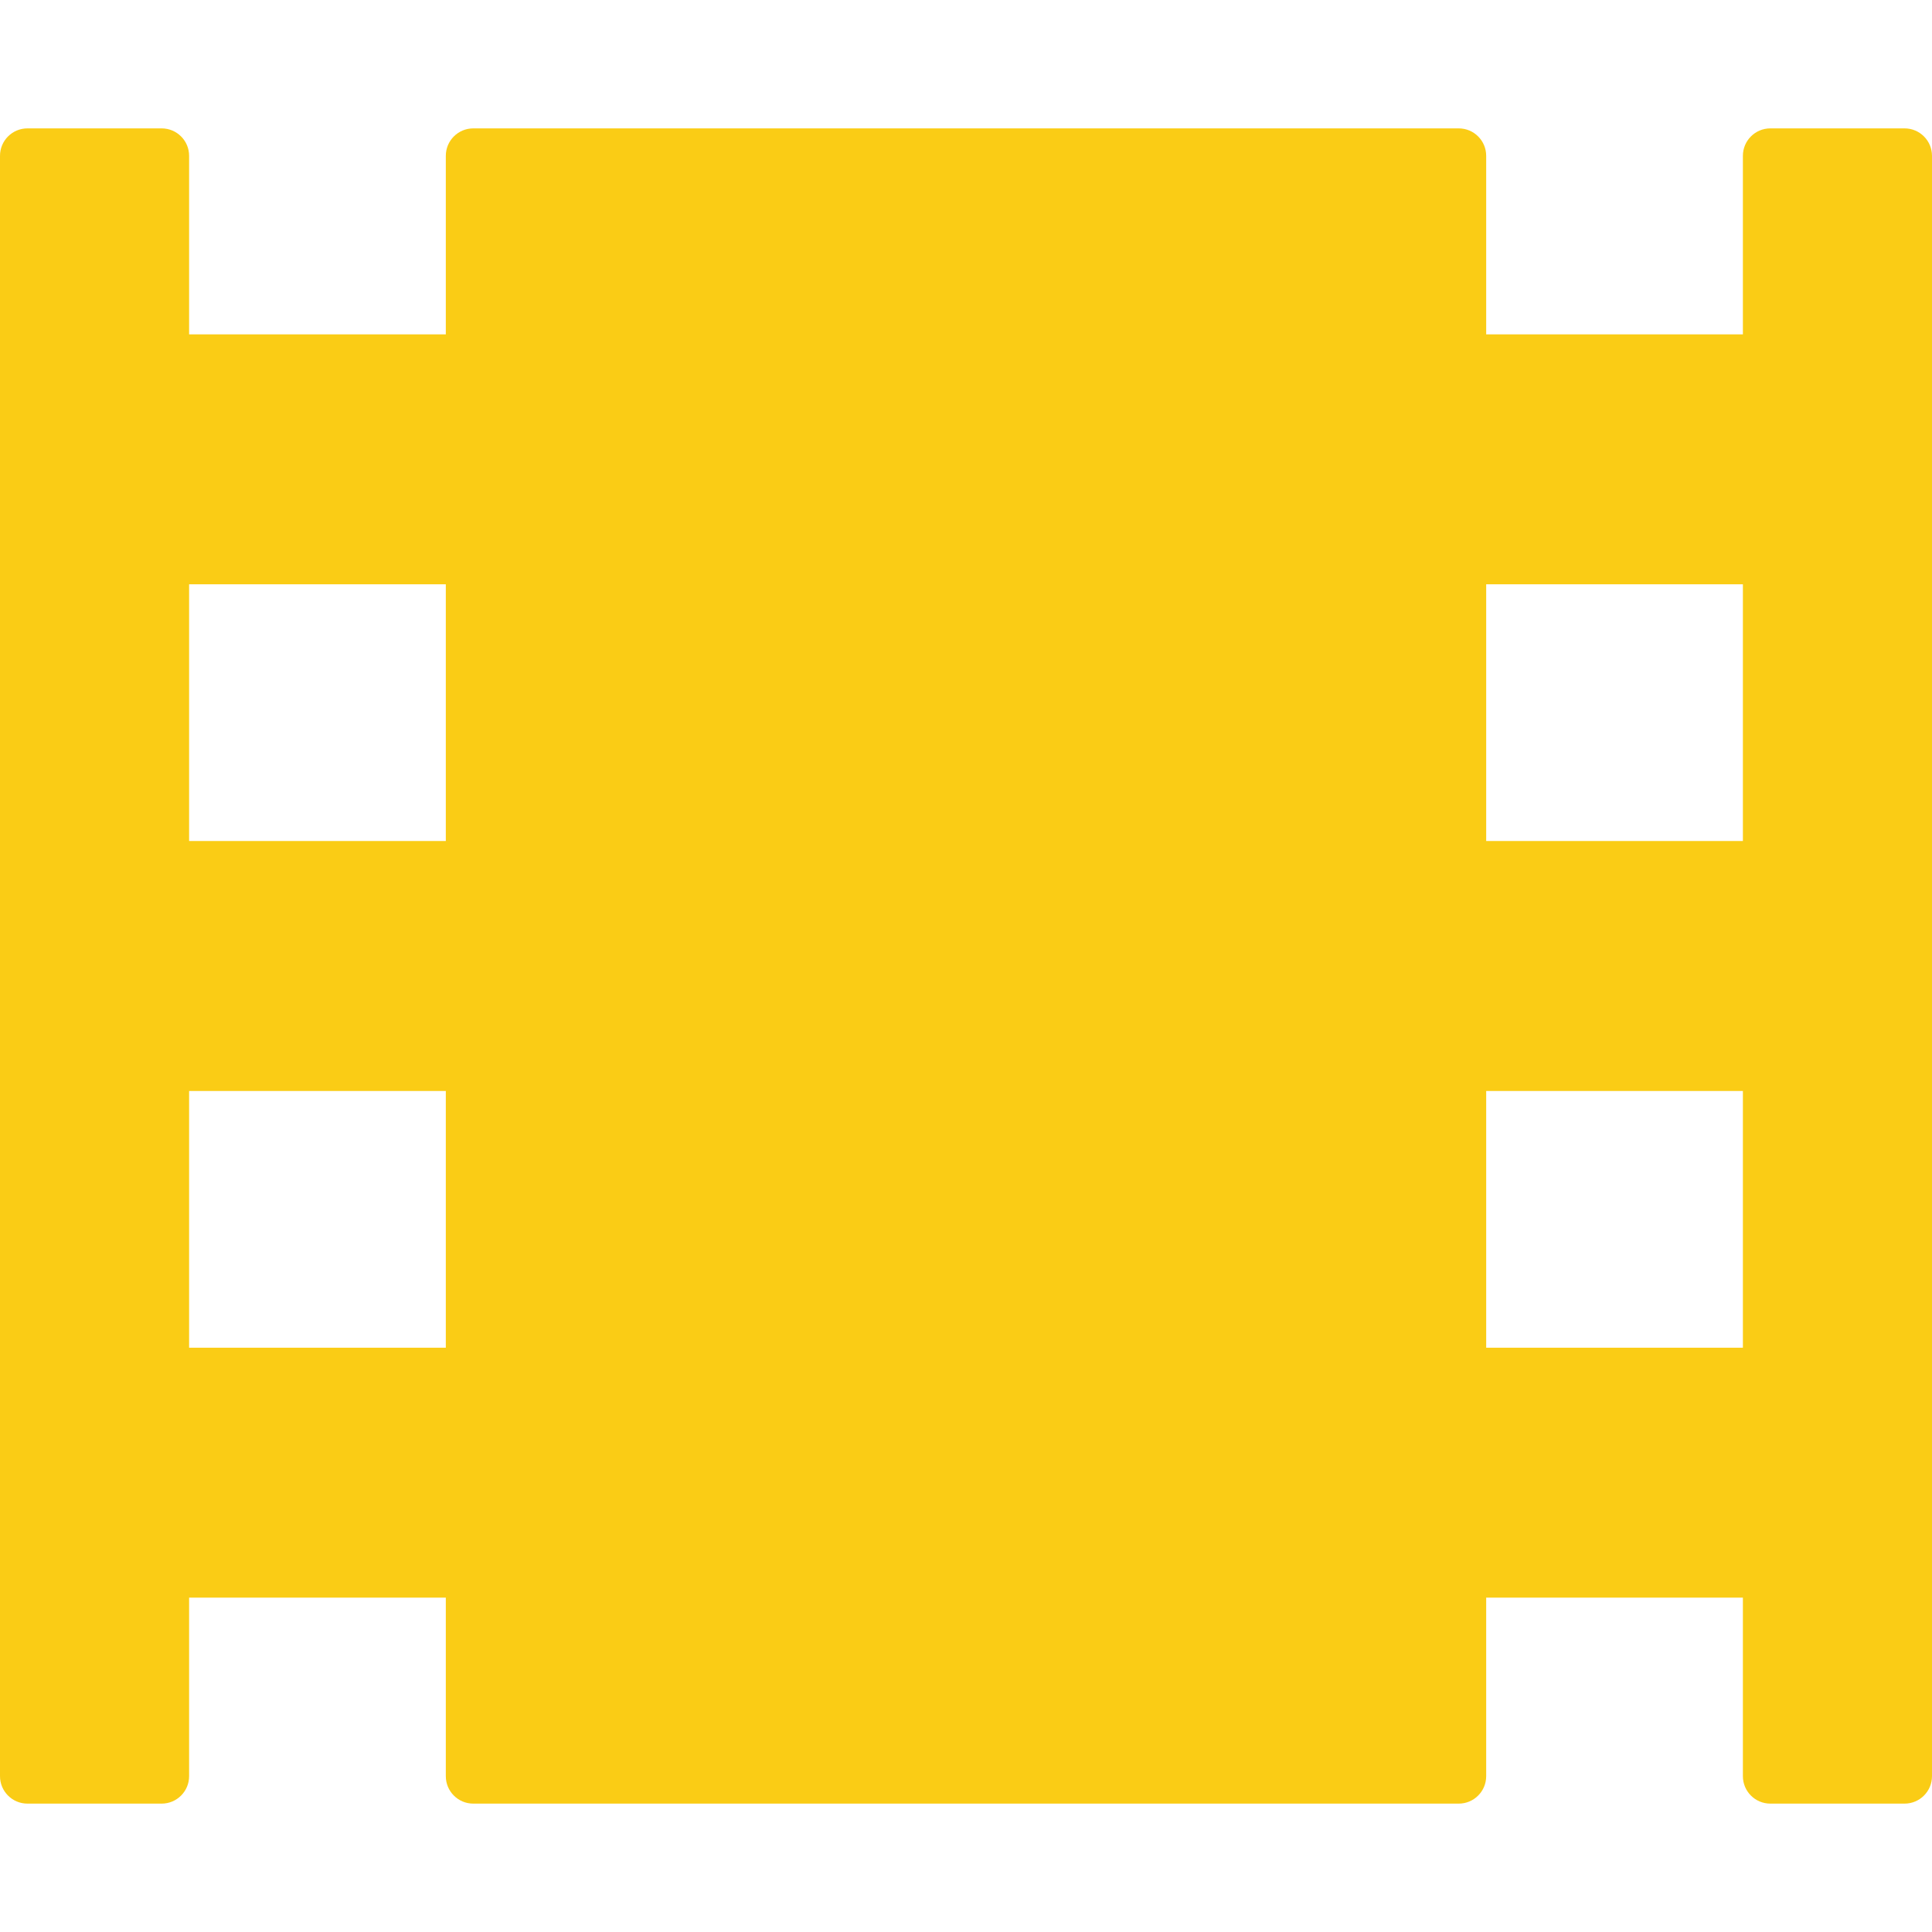
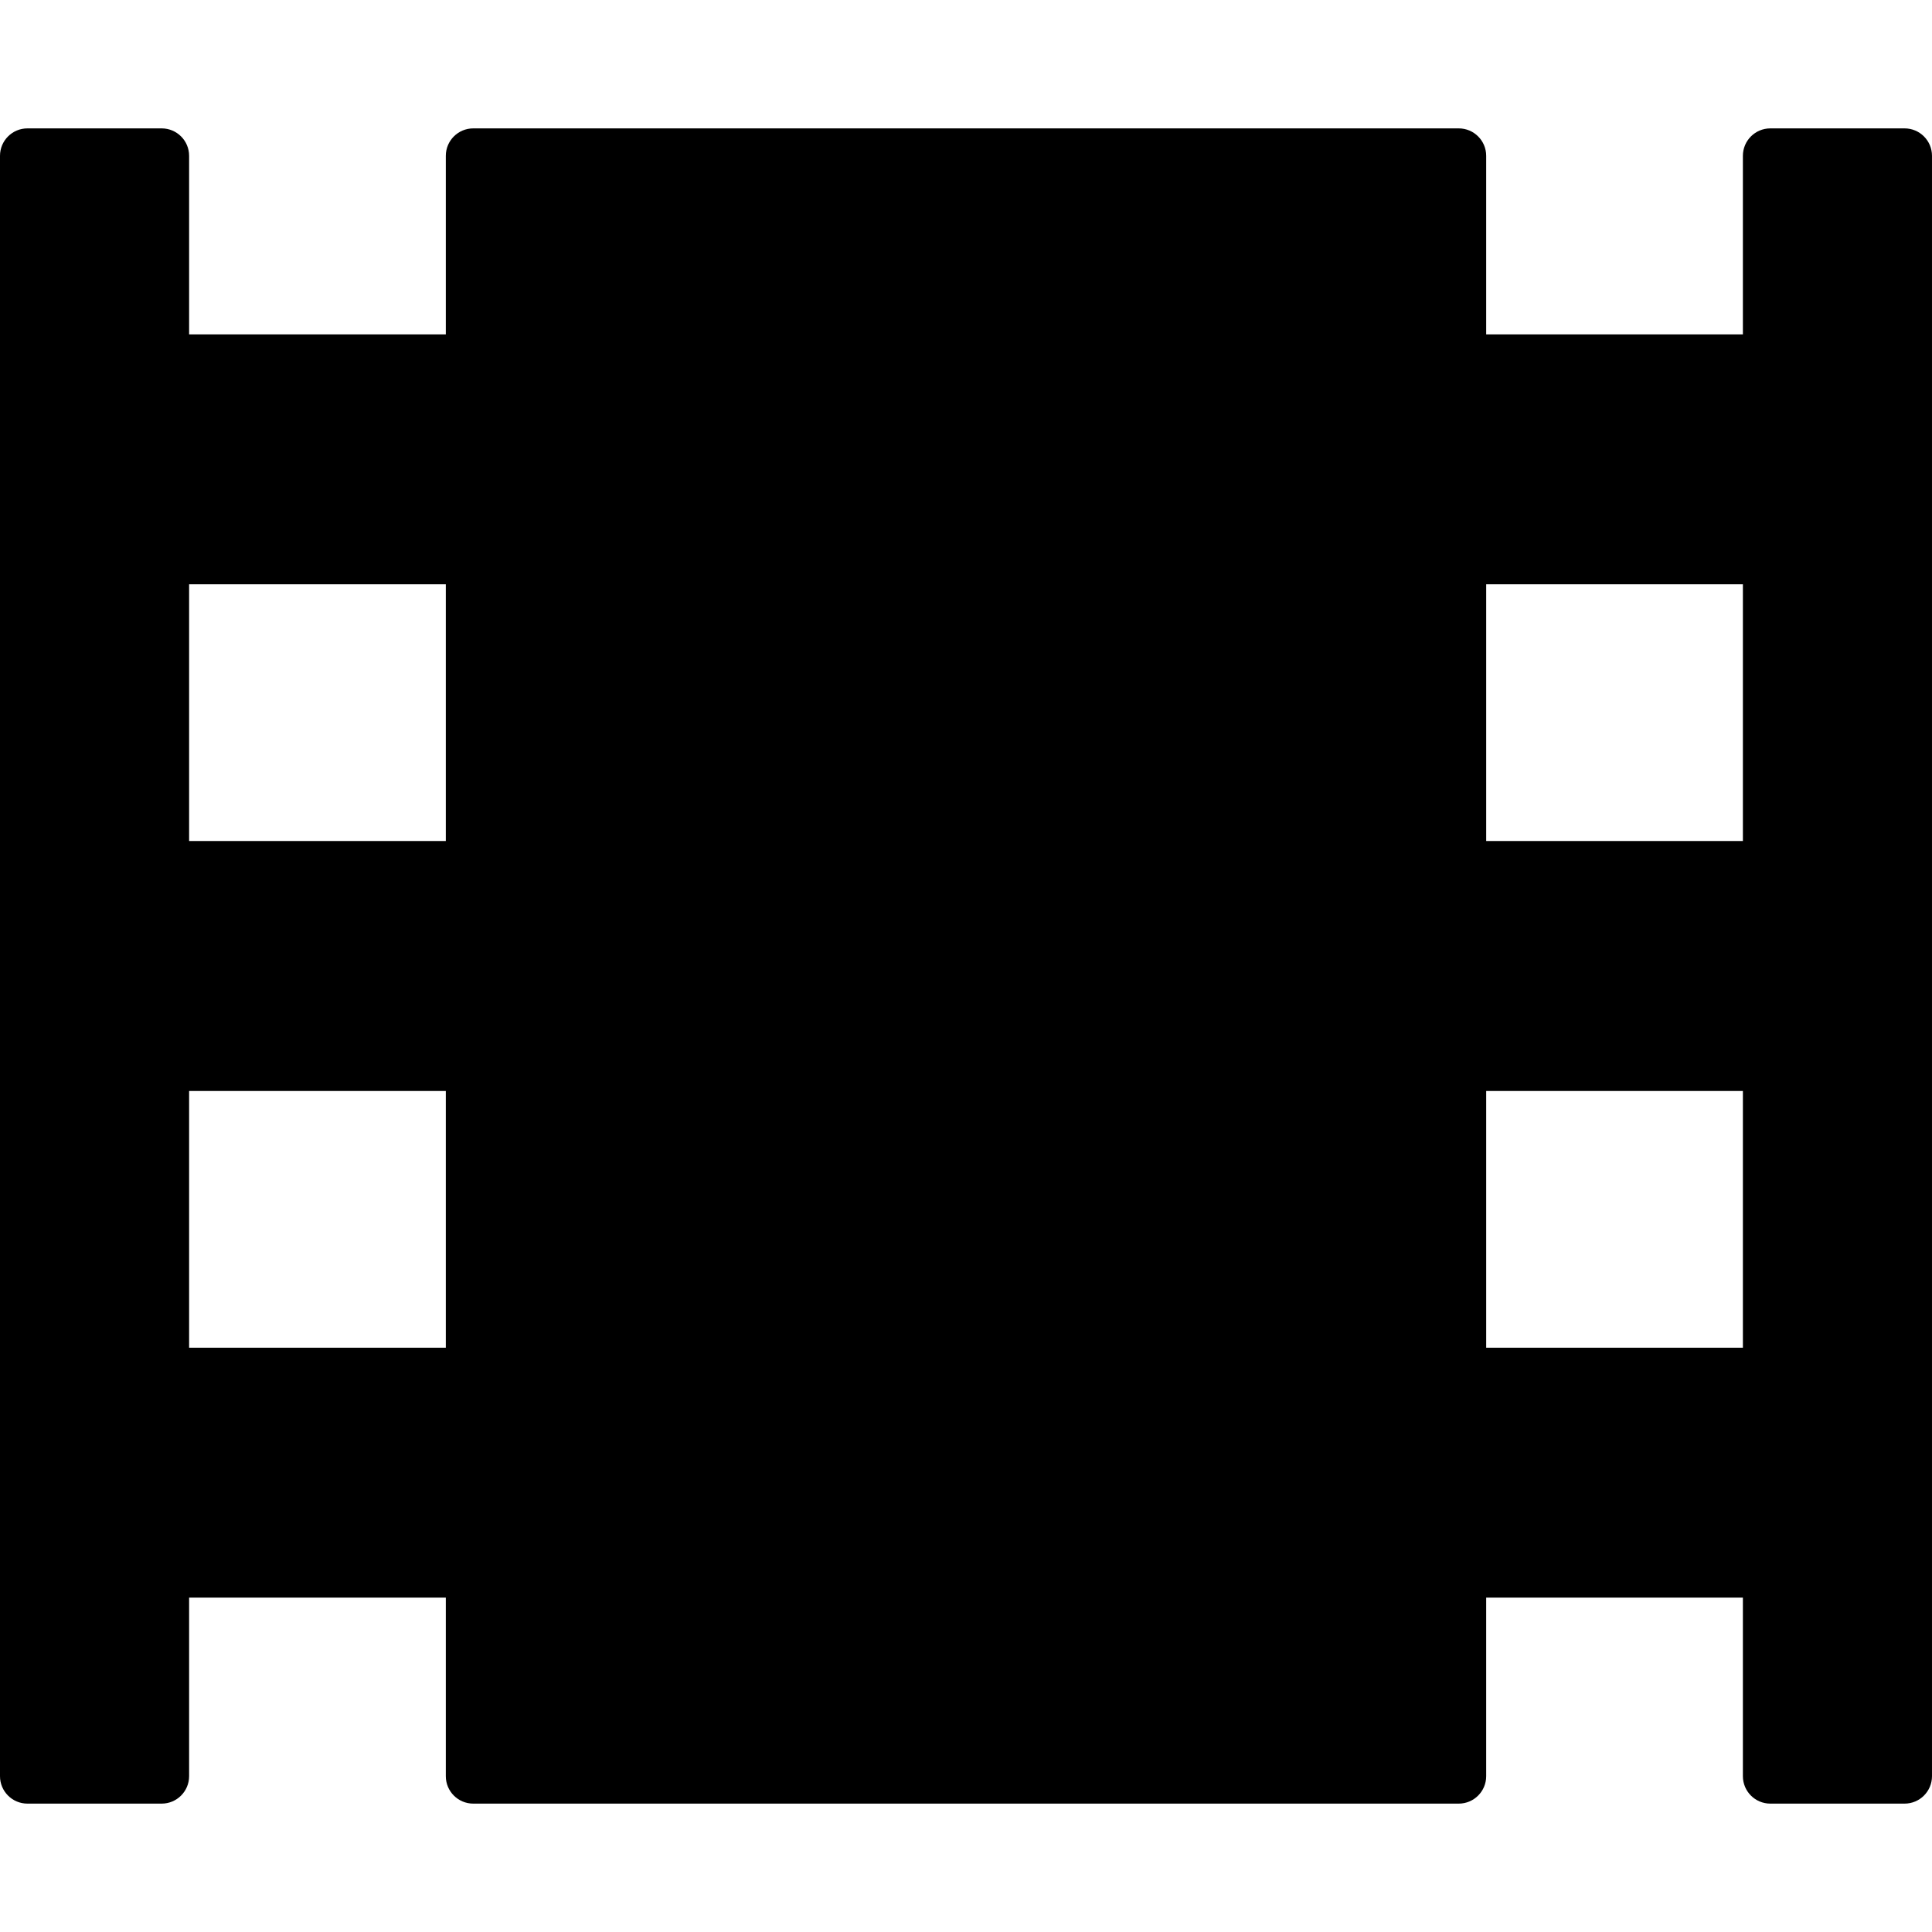
- <svg xmlns="http://www.w3.org/2000/svg" width="404.021" height="404.021" style="enable-background:new 0 0 404.021 404.021" xml:space="preserve">
-   <path style="fill:#facc15" d="M5.738 377.174h28.07c3.17 0 5.739-2.569 5.739-5.739v-37.333H93.23v37.333c0 3.17 2.57 5.739 5.739 5.739h206.083c3.17 0 5.74-2.569 5.74-5.739v-37.333h53.682v37.333c0 3.17 2.57 5.739 5.74 5.739h28.07c3.168 0 5.736-2.569 5.736-5.739V32.587c0-3.17-2.568-5.739-5.736-5.739h-28.07c-3.17 0-5.74 2.569-5.74 5.739V69.92h-53.682V32.587c0-3.17-2.57-5.739-5.74-5.739H98.969c-3.169 0-5.739 2.569-5.739 5.739V69.92H39.547V32.587c0-3.17-2.569-5.739-5.739-5.739H5.738C2.569 26.848 0 29.417 0 32.587v338.848c-.001 3.169 2.568 5.739 5.738 5.739zm305.055-254.982h53.682v53.684h-53.682v-53.684zm0 105.954h53.682v53.684h-53.682v-53.684zM39.547 122.192H93.23v53.684H39.547v-53.684zm0 105.954H93.23v53.684H39.547v-53.684z" />
+ <svg xmlns="http://www.w3.org/2000/svg" viewBox="0 0 404.021 404.021" style="enable-background:new 0 0 404.021 404.021" xml:space="preserve">
+   <path d="M5.738 377.174h28.07c3.17 0 5.739-2.569 5.739-5.739v-37.333H93.23v37.333c0 3.17 2.57 5.739 5.739 5.739h206.083c3.17 0 5.74-2.569 5.74-5.739v-37.333h53.682v37.333c0 3.17 2.57 5.739 5.74 5.739h28.07c3.168 0 5.736-2.569 5.736-5.739V32.587c0-3.17-2.568-5.739-5.736-5.739h-28.07c-3.17 0-5.74 2.569-5.74 5.739V69.92h-53.682V32.587c0-3.17-2.57-5.739-5.74-5.739H98.969c-3.169 0-5.739 2.569-5.739 5.739V69.92H39.547V32.587c0-3.17-2.569-5.739-5.739-5.739H5.738C2.569 26.848 0 29.417 0 32.587v338.848c-.001 3.169 2.568 5.739 5.738 5.739zm305.055-254.982h53.682v53.684h-53.682v-53.684zm0 105.954h53.682v53.684h-53.682v-53.684zM39.547 122.192H93.23v53.684H39.547v-53.684zm0 105.954H93.23v53.684H39.547v-53.684z" />
</svg>
